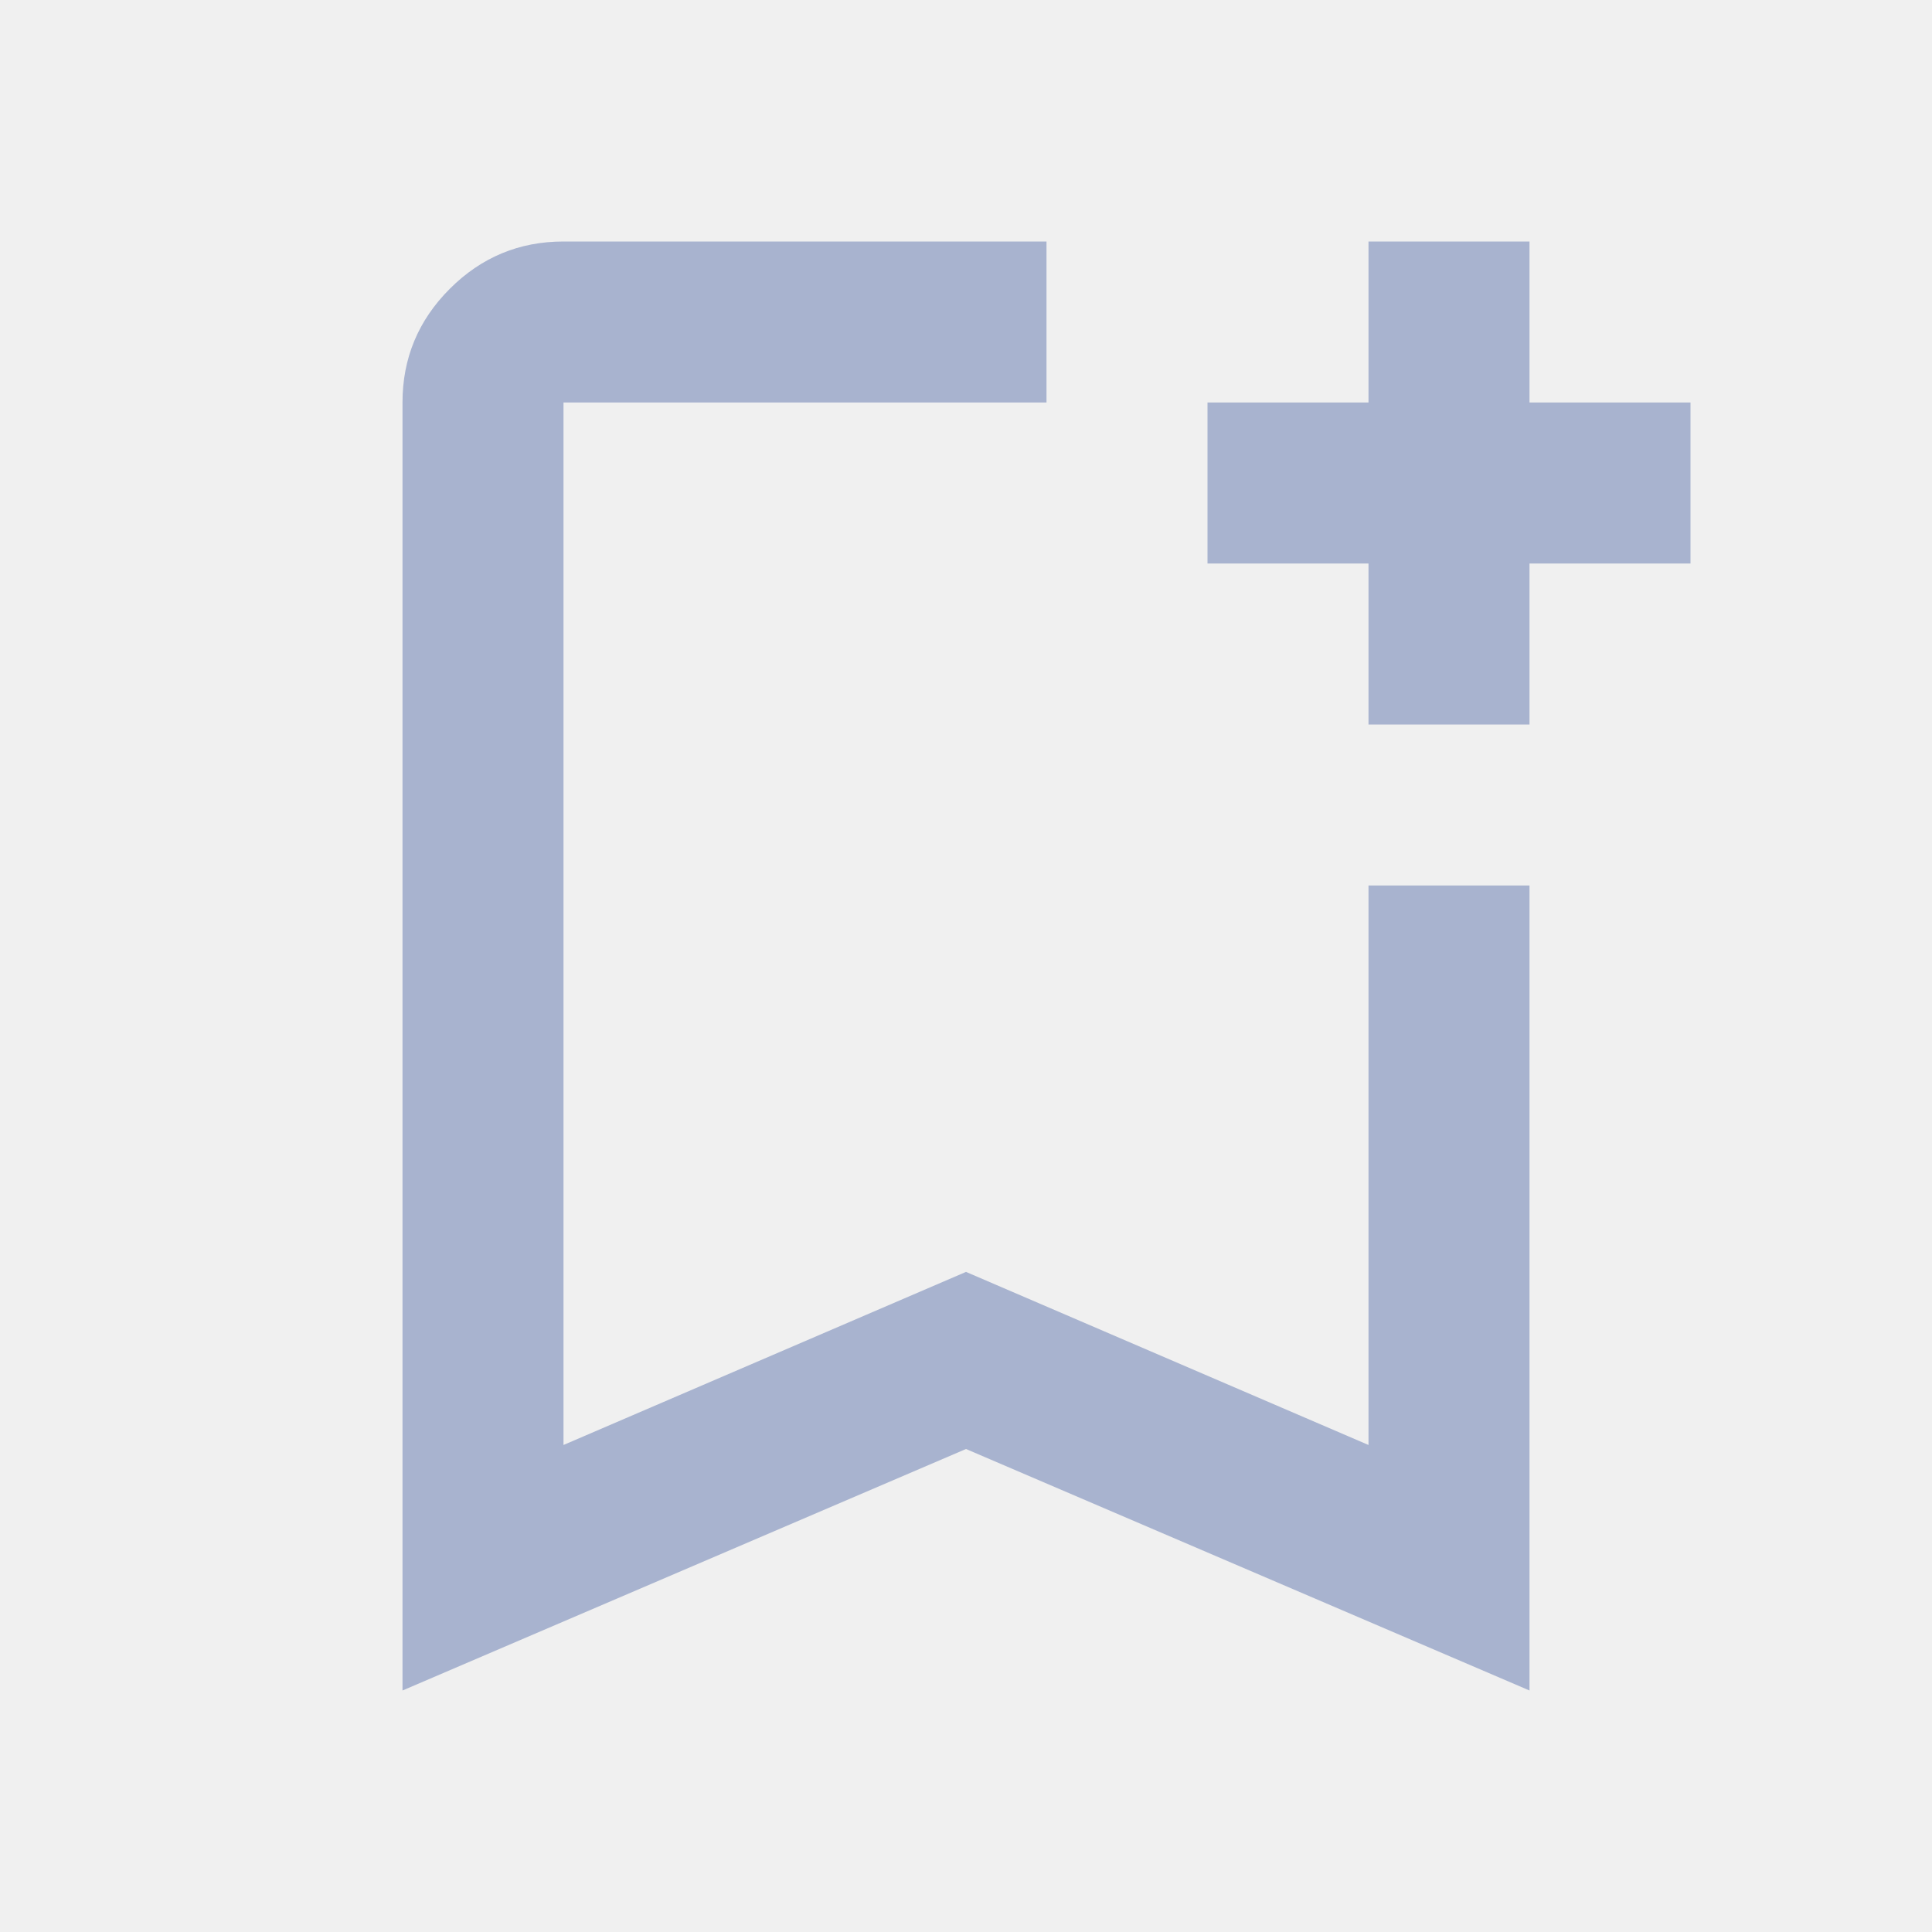
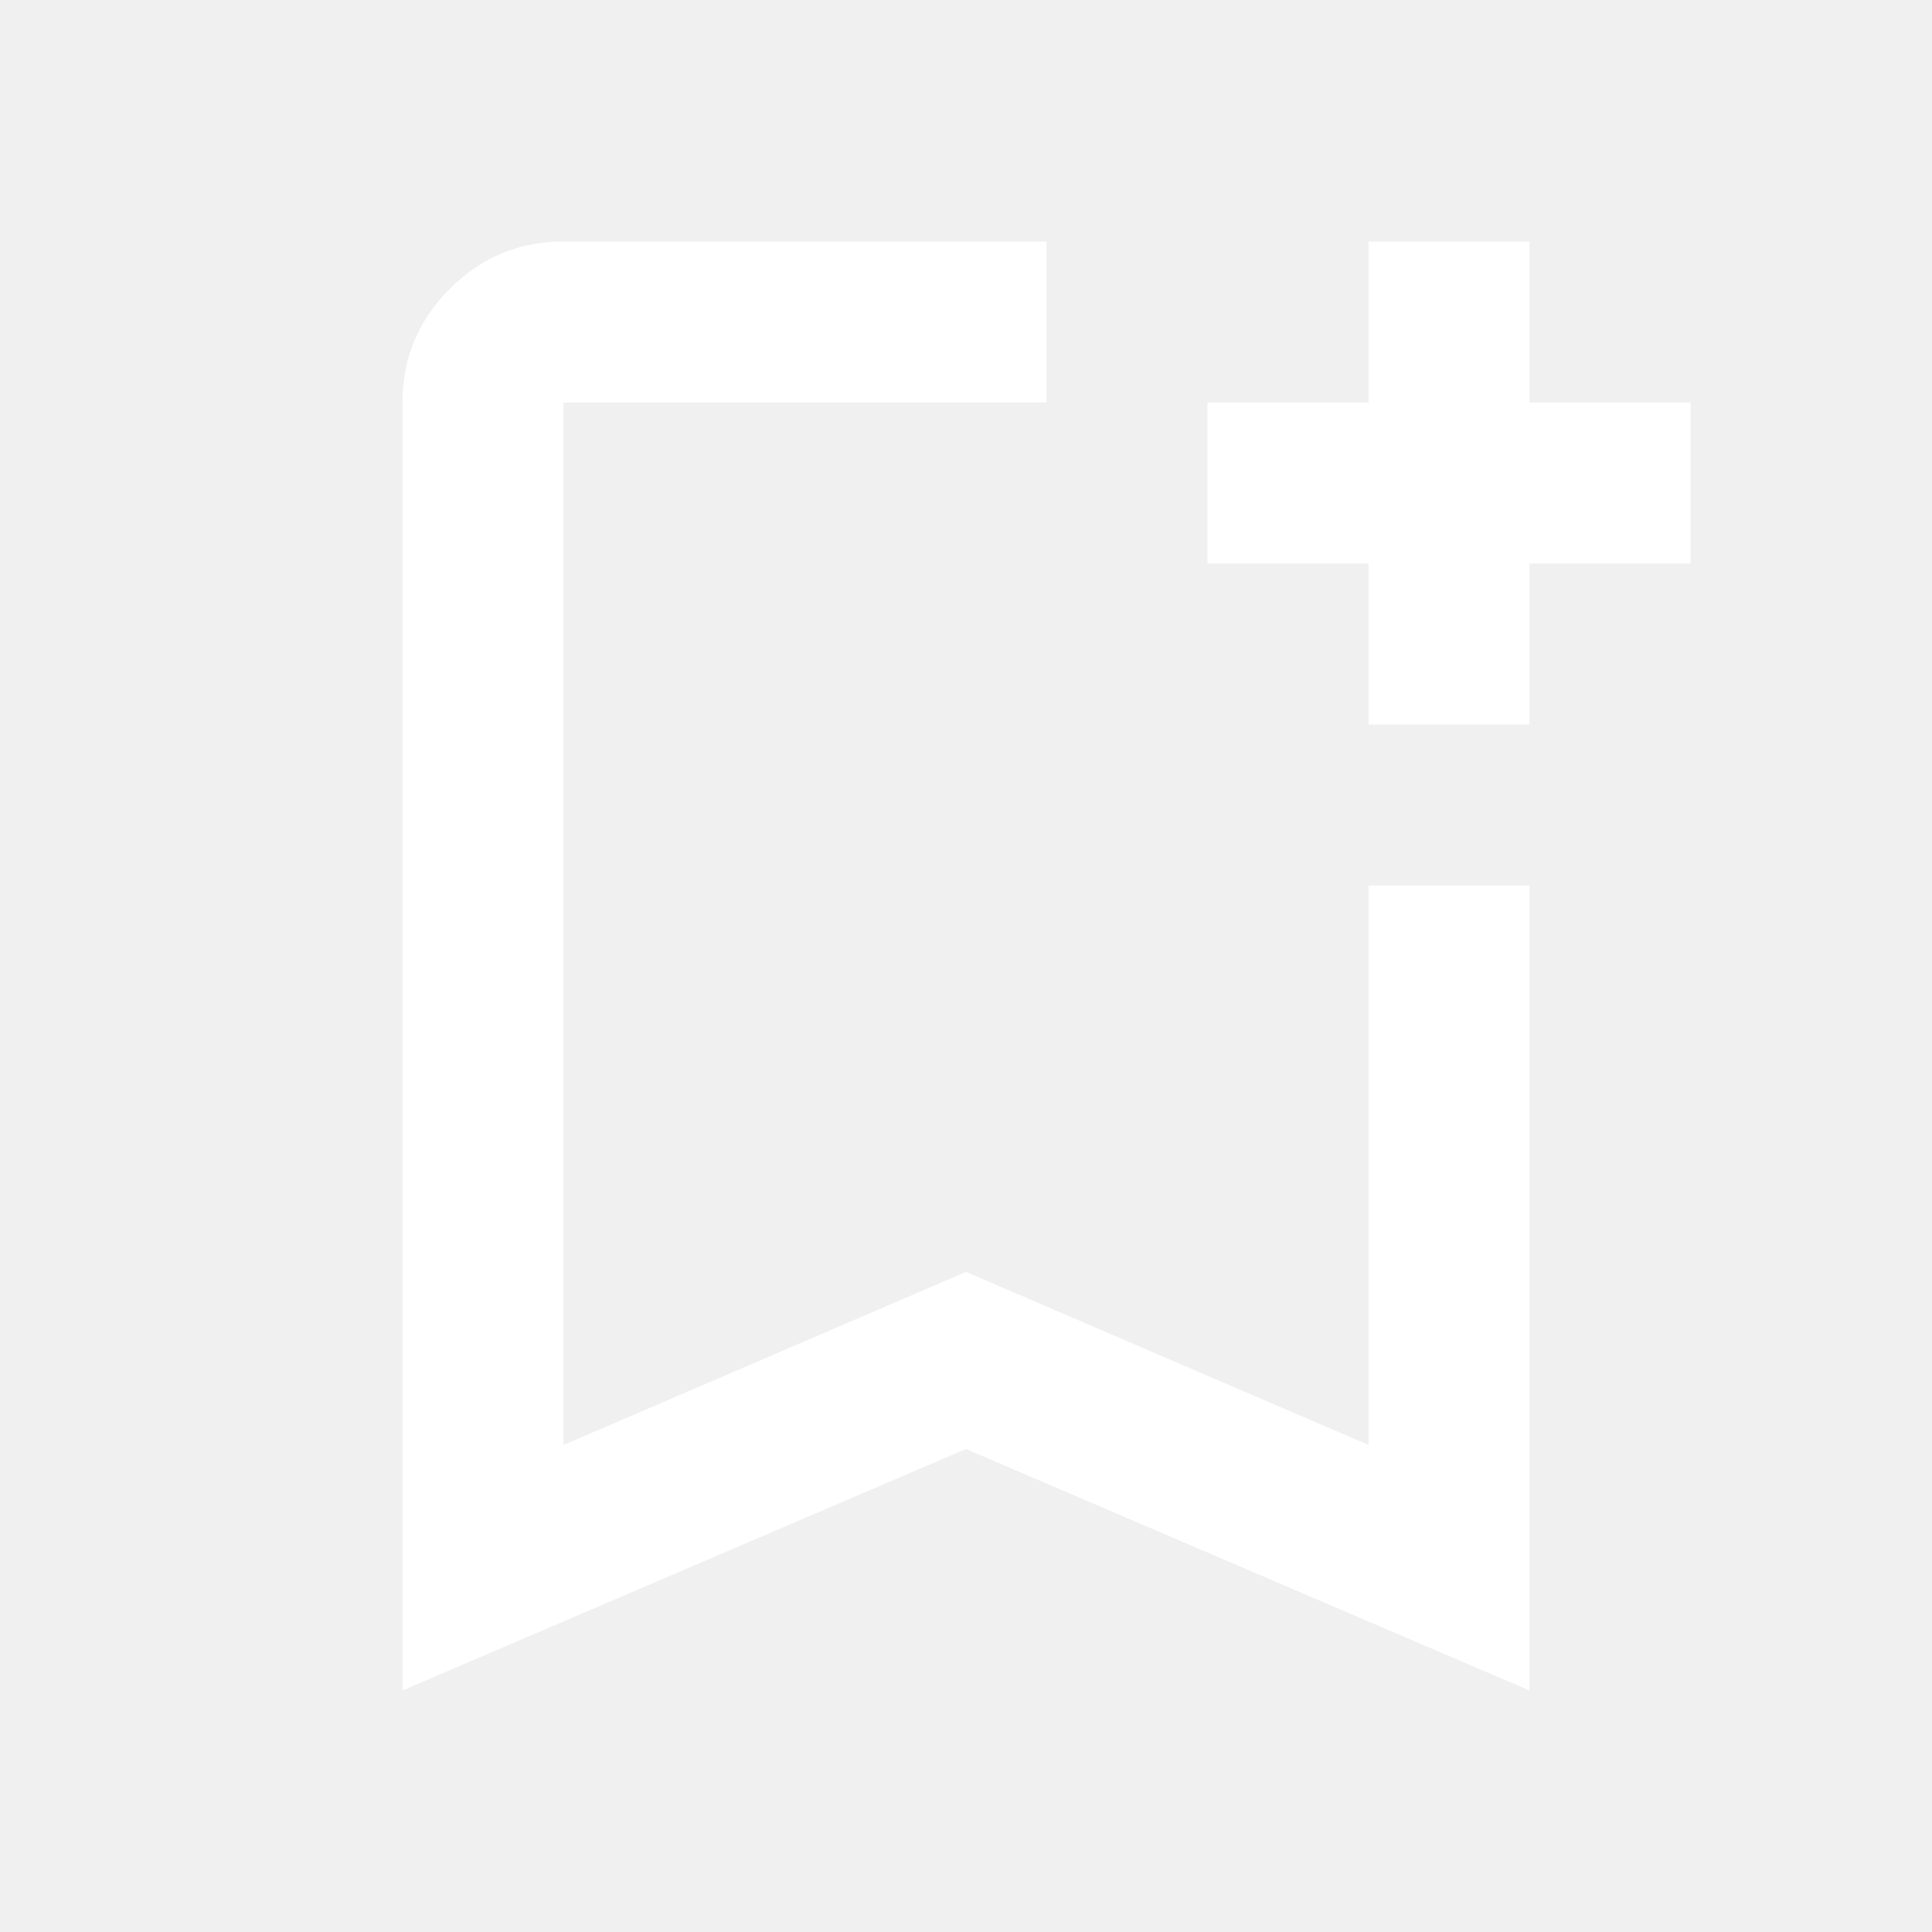
- <svg xmlns="http://www.w3.org/2000/svg" height="24px" viewBox="0 -960 960 960" width="24px" fill="#a8b3cf">
+ <svg xmlns="http://www.w3.org/2000/svg" height="24px" viewBox="0 -960 960 960" width="24px" fill="#ffffff">
  <path d="M200-120v-640q0-33 23.5-56.5T280-840h240v80H280v518l200-86 200 86v-278h80v400L480-240 200-120Zm80-640h240-240Zm400 160v-80h-80v-80h80v-80h80v80h80v80h-80v80h-80Z" />
</svg>
